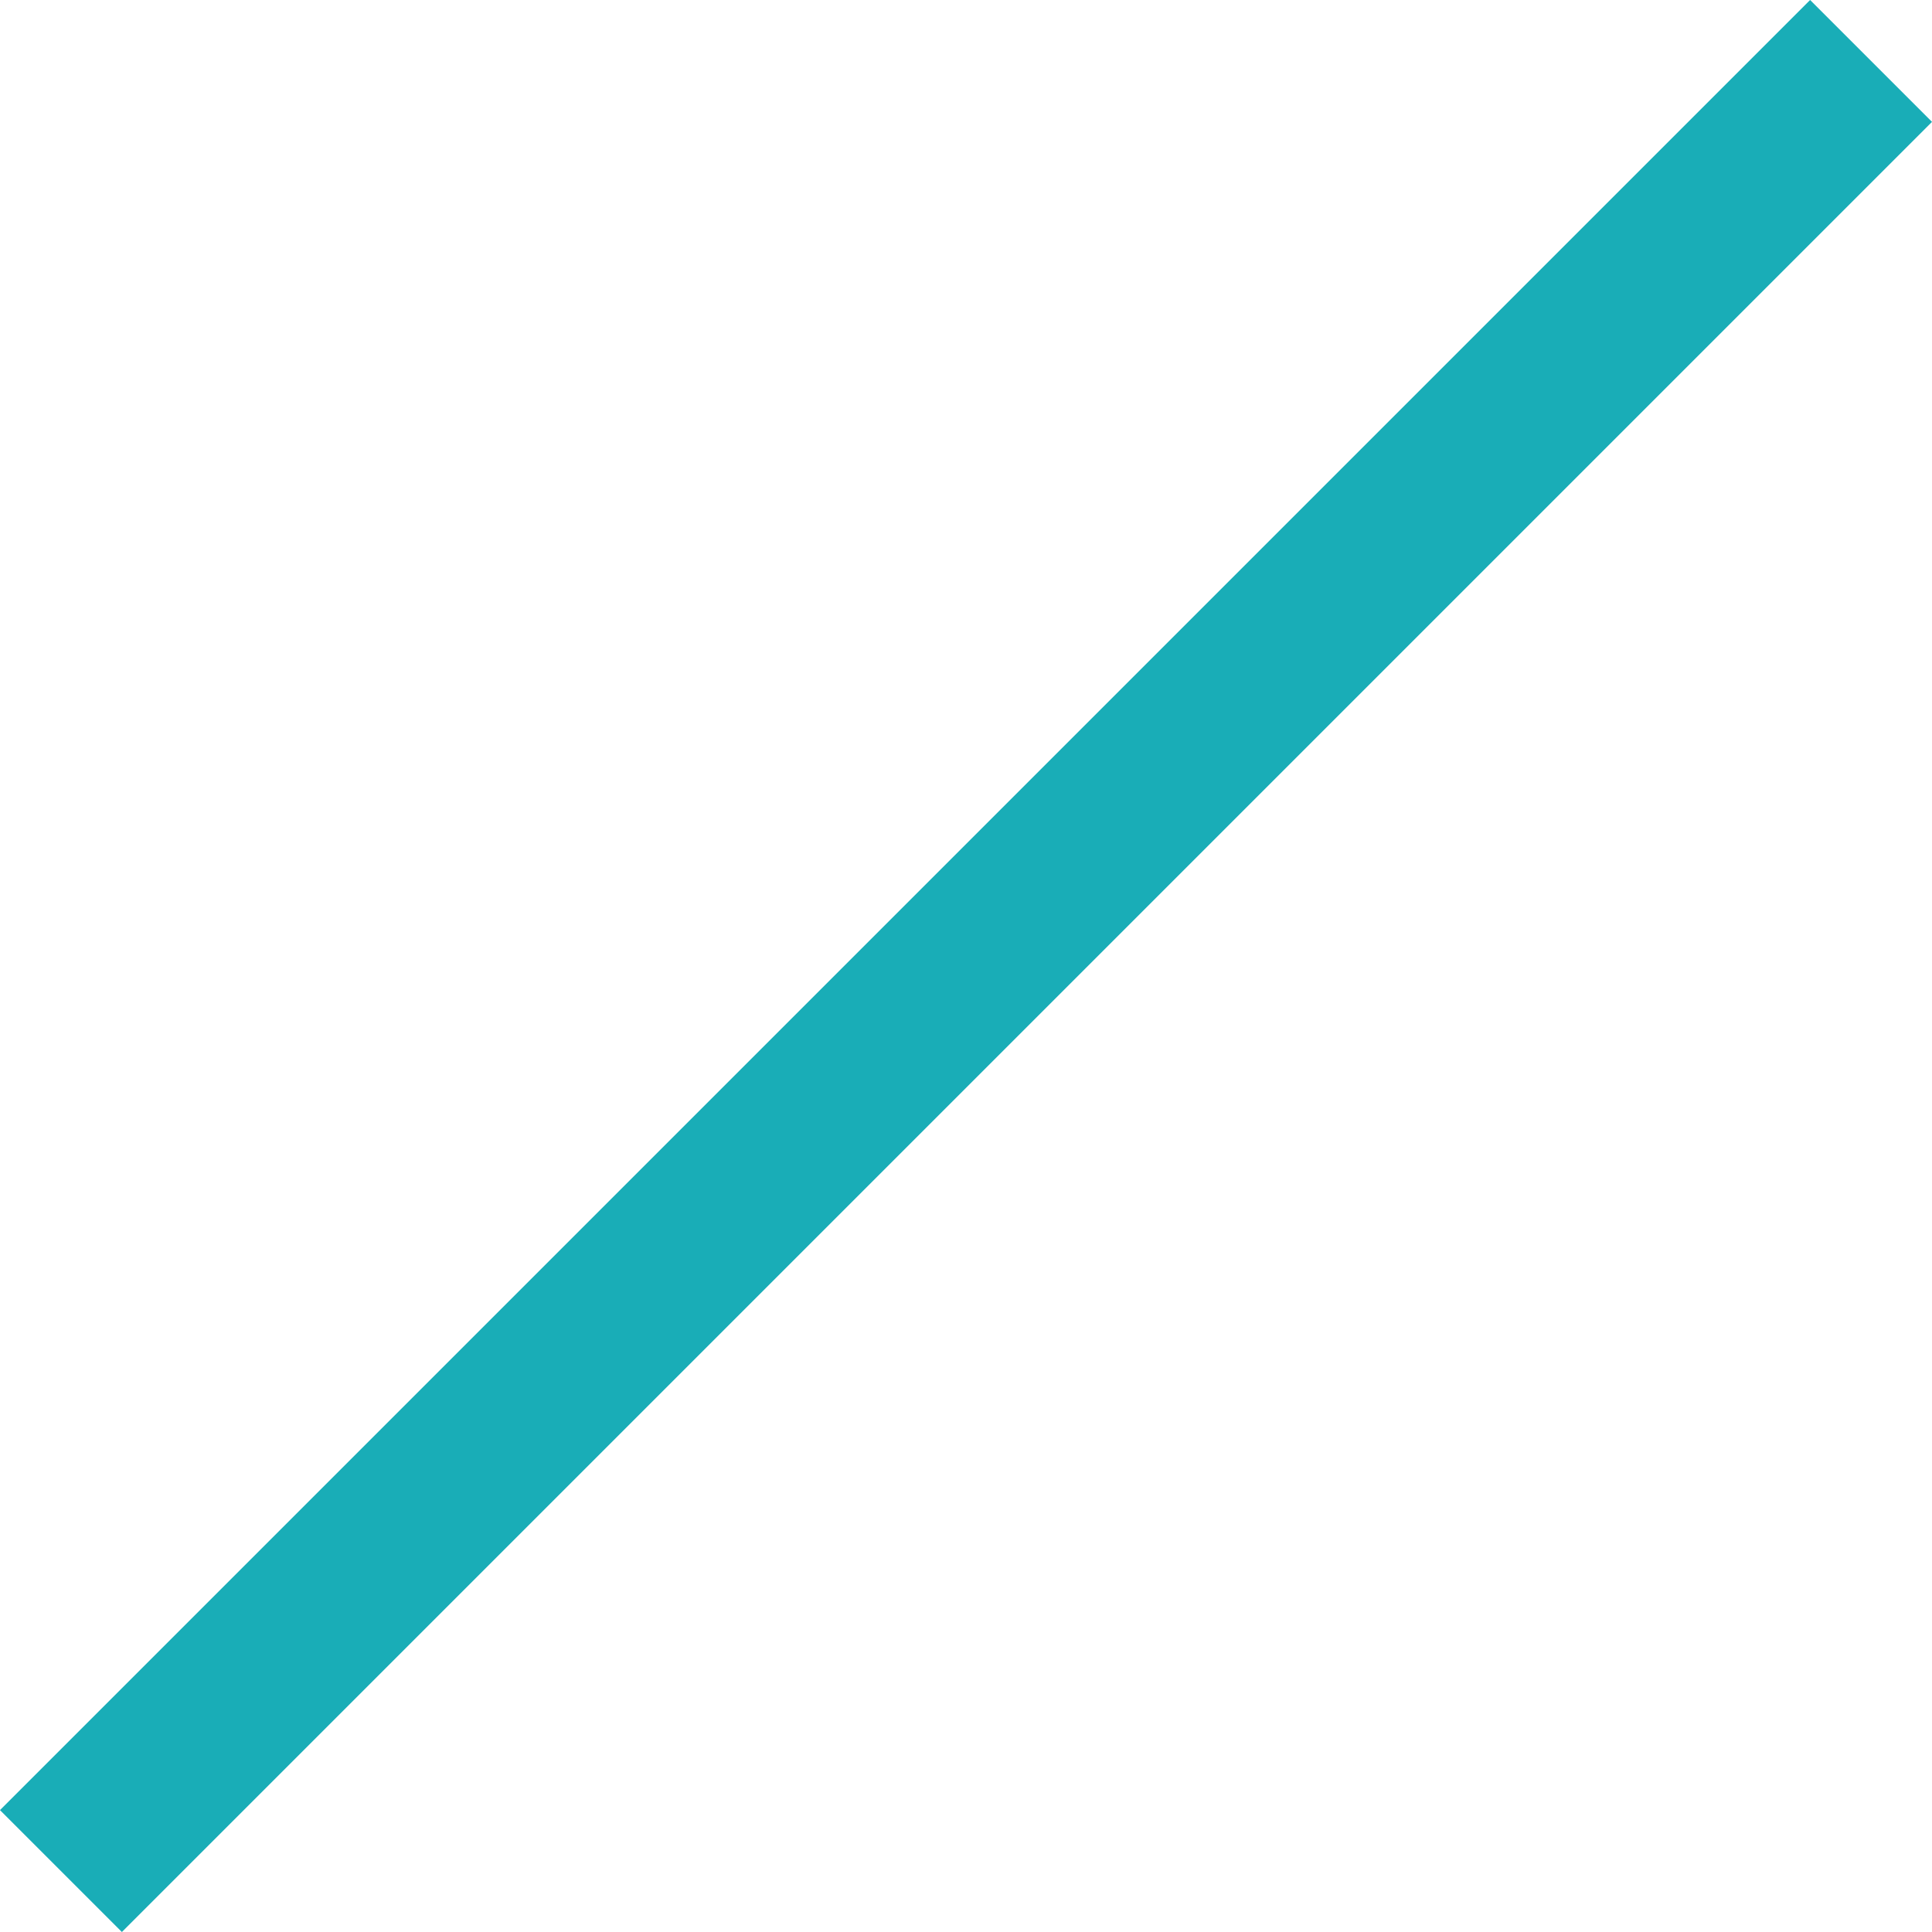
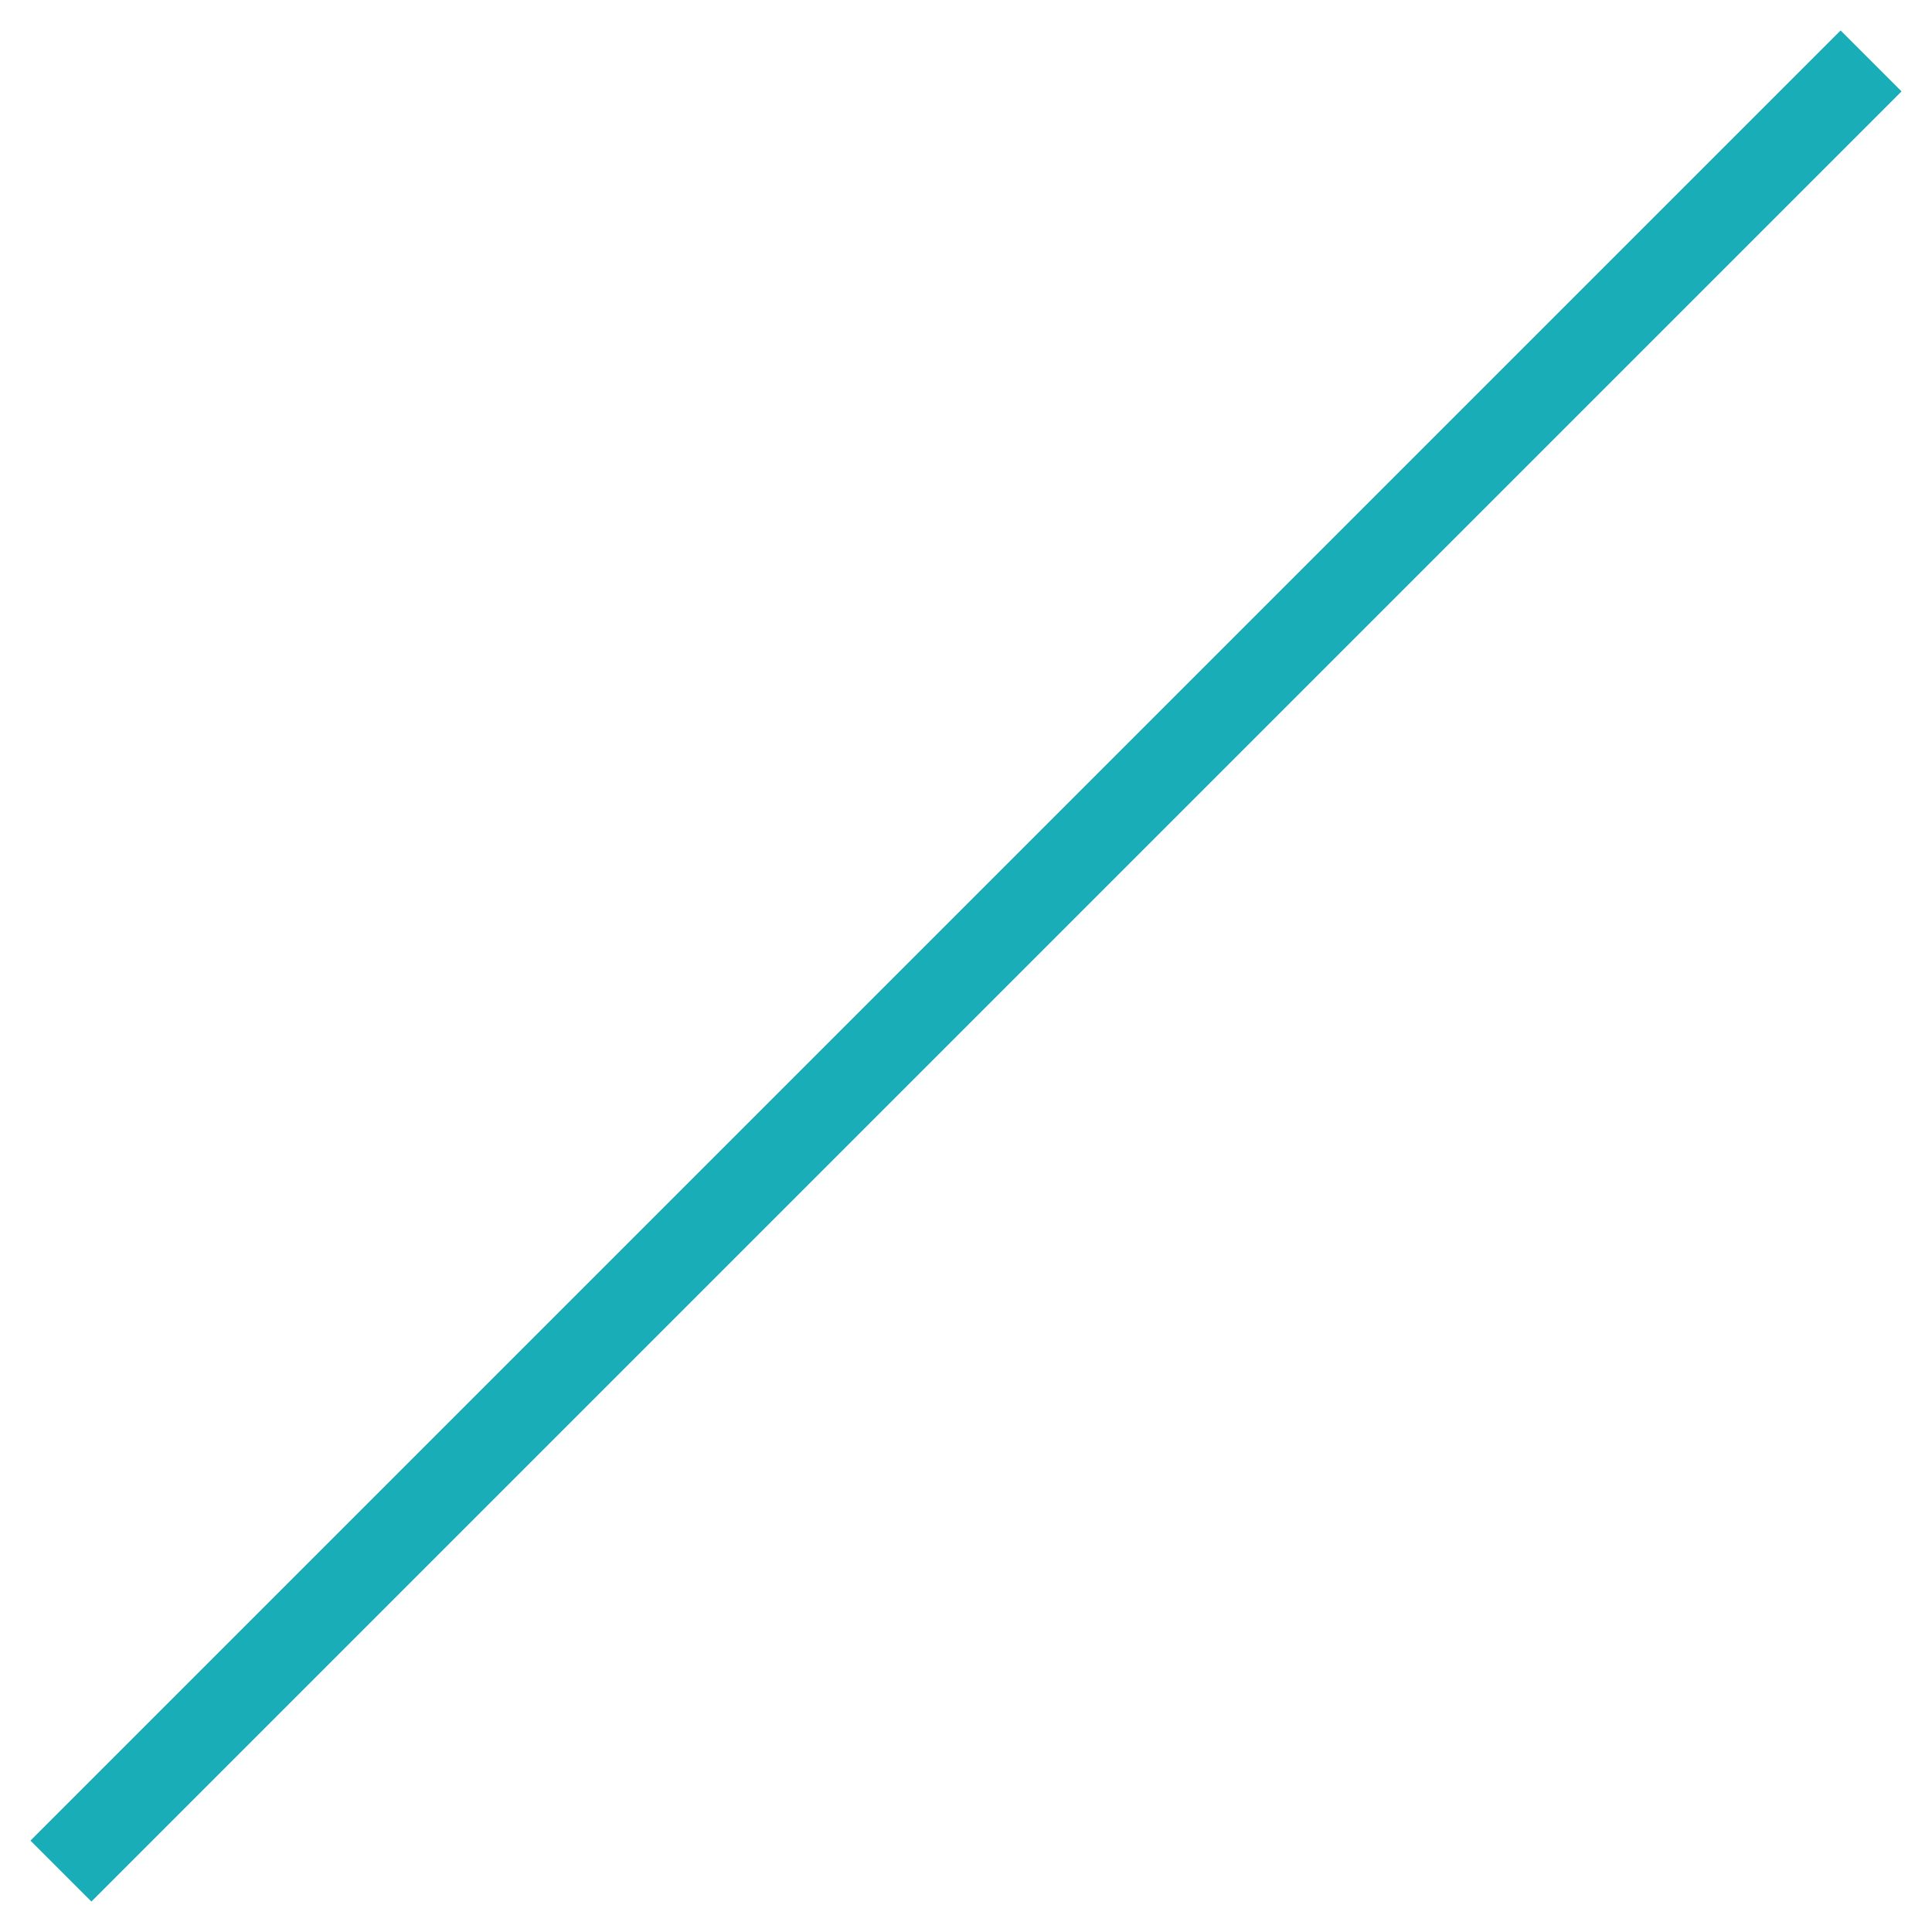
<svg xmlns="http://www.w3.org/2000/svg" width="22.414" height="22.414" viewBox="0 0 22.414 22.414">
-   <line y1="21" x2="21" transform="translate(0.707 0.707)" fill="none" stroke="#19adb7" stroke-width="2" />
+   <line y1="21" x2="21" transform="translate(0.707 0.707)" fill="none" stroke="#19adb7" strokeWidth="2" />
</svg>
